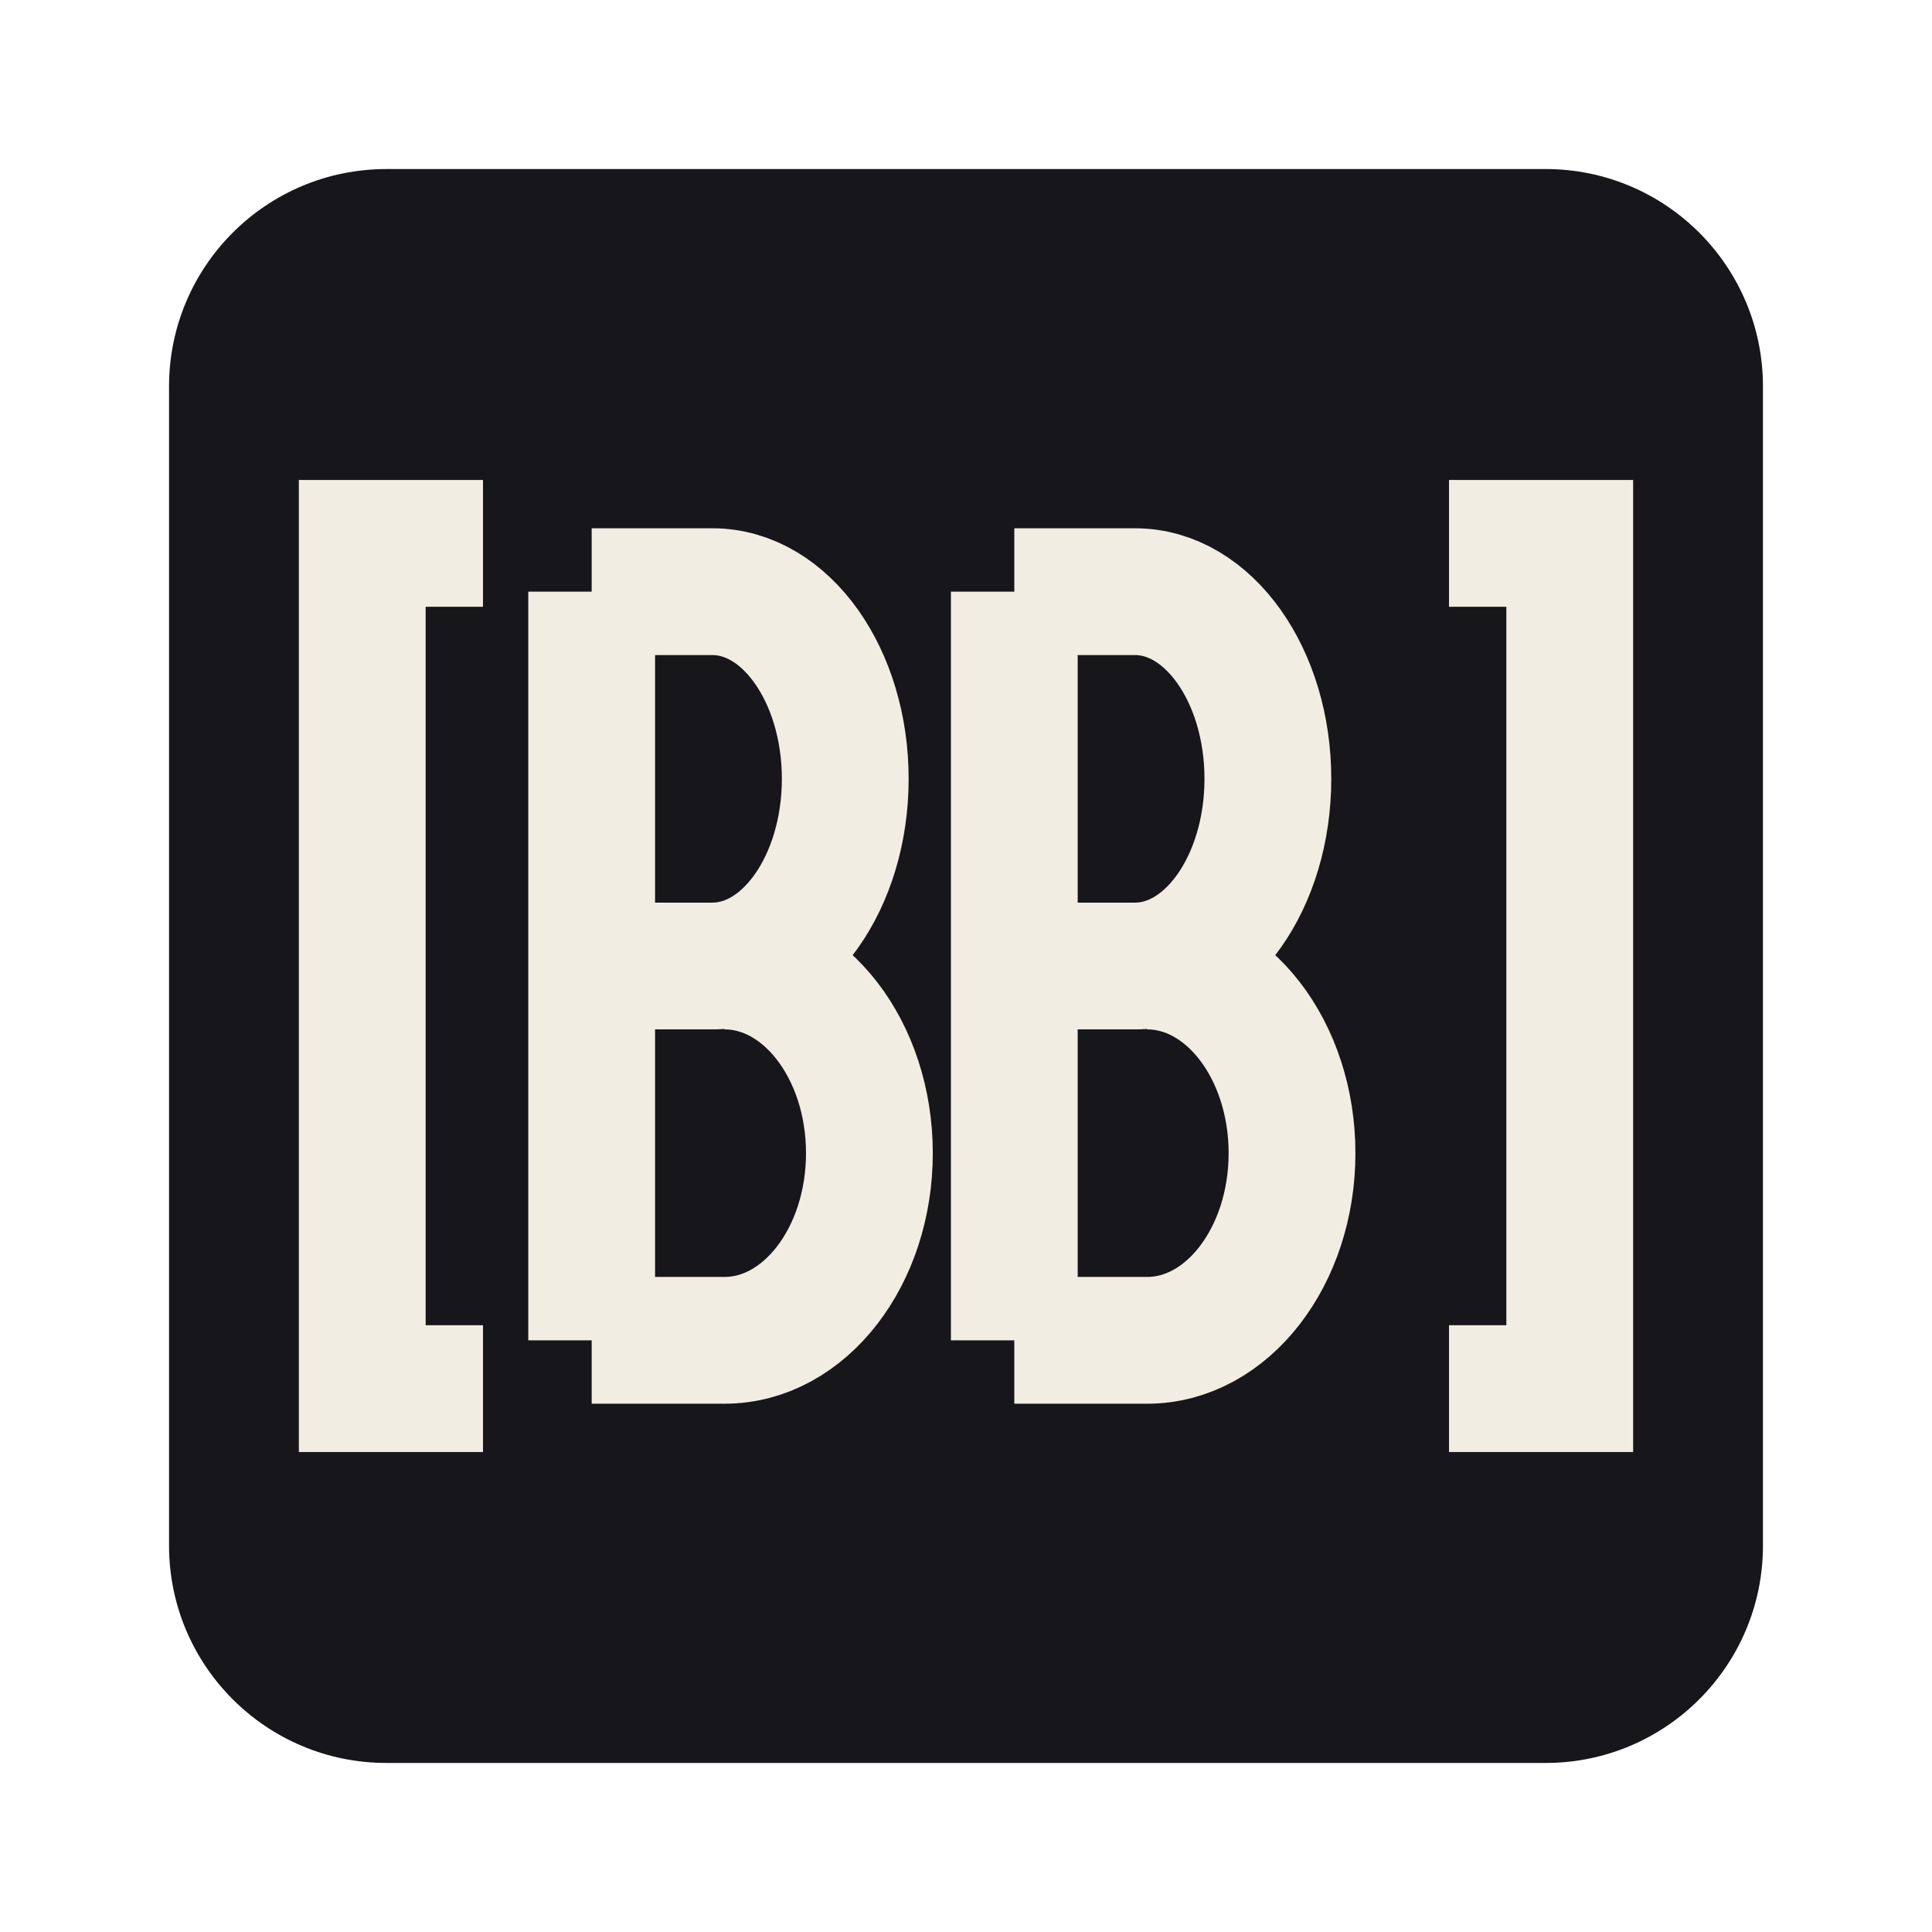
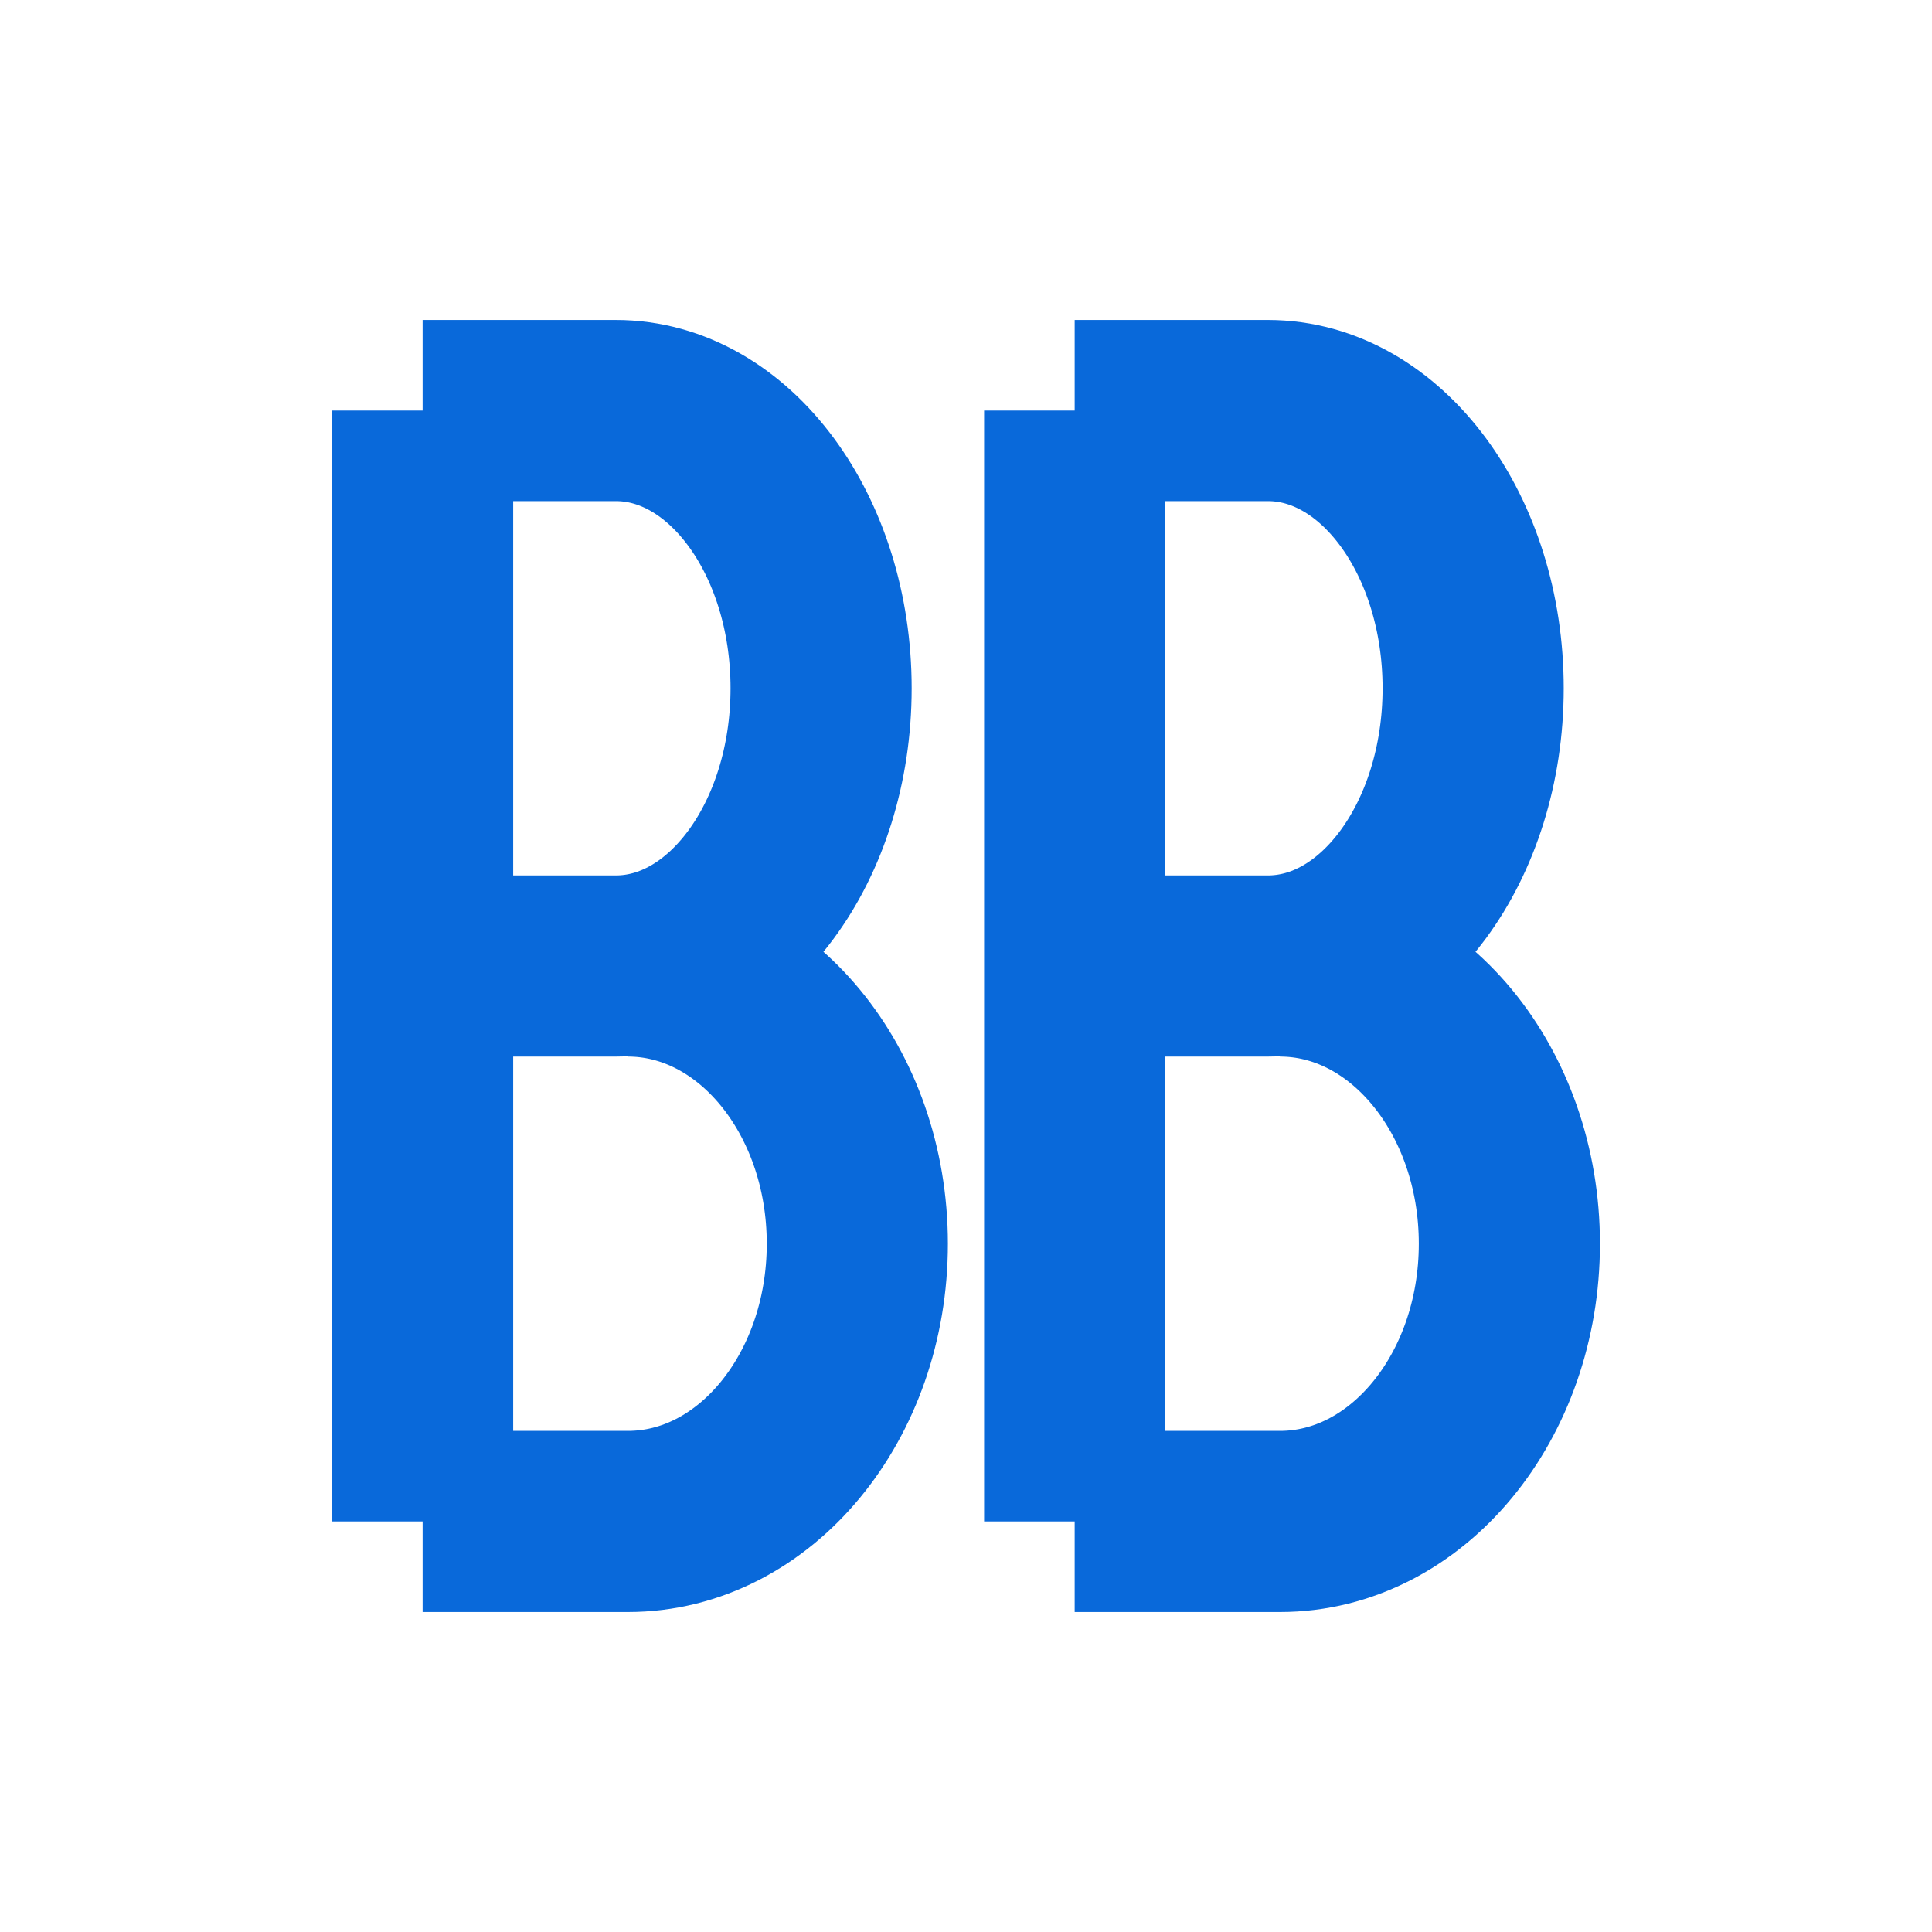
<svg xmlns="http://www.w3.org/2000/svg" viewBox="0 0 16 16">
-   <rect x="1.4" y="1.4" width="13.2" height="13.2" rx="1.8" fill="#17161A" />
-   <g fill="none" stroke="#F2EDE3" stroke-width="1.05" stroke-linecap="butt" stroke-linejoin="miter">
-     <path d="M4.0 4.5 L3.0 4.5 L3.0 11.5 L4.0 11.5" />
-     <path d="M12.0 4.5 L13.0 4.5 L13.0 11.5 L12.0 11.5" />
-     <path d="M4.9 4.9 L4.9 11.1 M4.9 4.9 L5.9 4.9 A1.1 1.55 0 0 1 5.9 8.0 L4.9 8.0 M6.0 8.0 A1.2 1.55 0 0 1 6.0 11.1 L4.9 11.1" />
-     <path d="M8.4 4.9 L8.4 11.1 M8.4 4.9 L9.4 4.9 A1.1 1.55 0 0 1 9.4 8.0 L8.4 8.0 M9.5 8.0 A1.2 1.55 0 0 1 9.5 11.1 L8.4 11.1" />
+   <g fill="none" stroke="#0969DA" stroke-width="1.5" stroke-linecap="butt" stroke-linejoin="miter">
+     <path d="M3.5 3.4 L3.5 12.6 M3.5 3.4 L5.1 3.4 A1.7 2.3 0 0 1 5.1 8.0 L3.5 8.0 M5.2 8.0 A1.9 2.3 0 0 1 5.2 12.6 L3.5 12.6" />
+     <path d="M8.9 3.4 L8.9 12.6 M8.9 3.4 L10.5 3.4 A1.7 2.3 0 0 1 10.5 8.0 L8.9 8.0 M10.6 8.0 A1.9 2.3 0 0 1 10.6 12.6 L8.9 12.6" />
  </g>
</svg>
